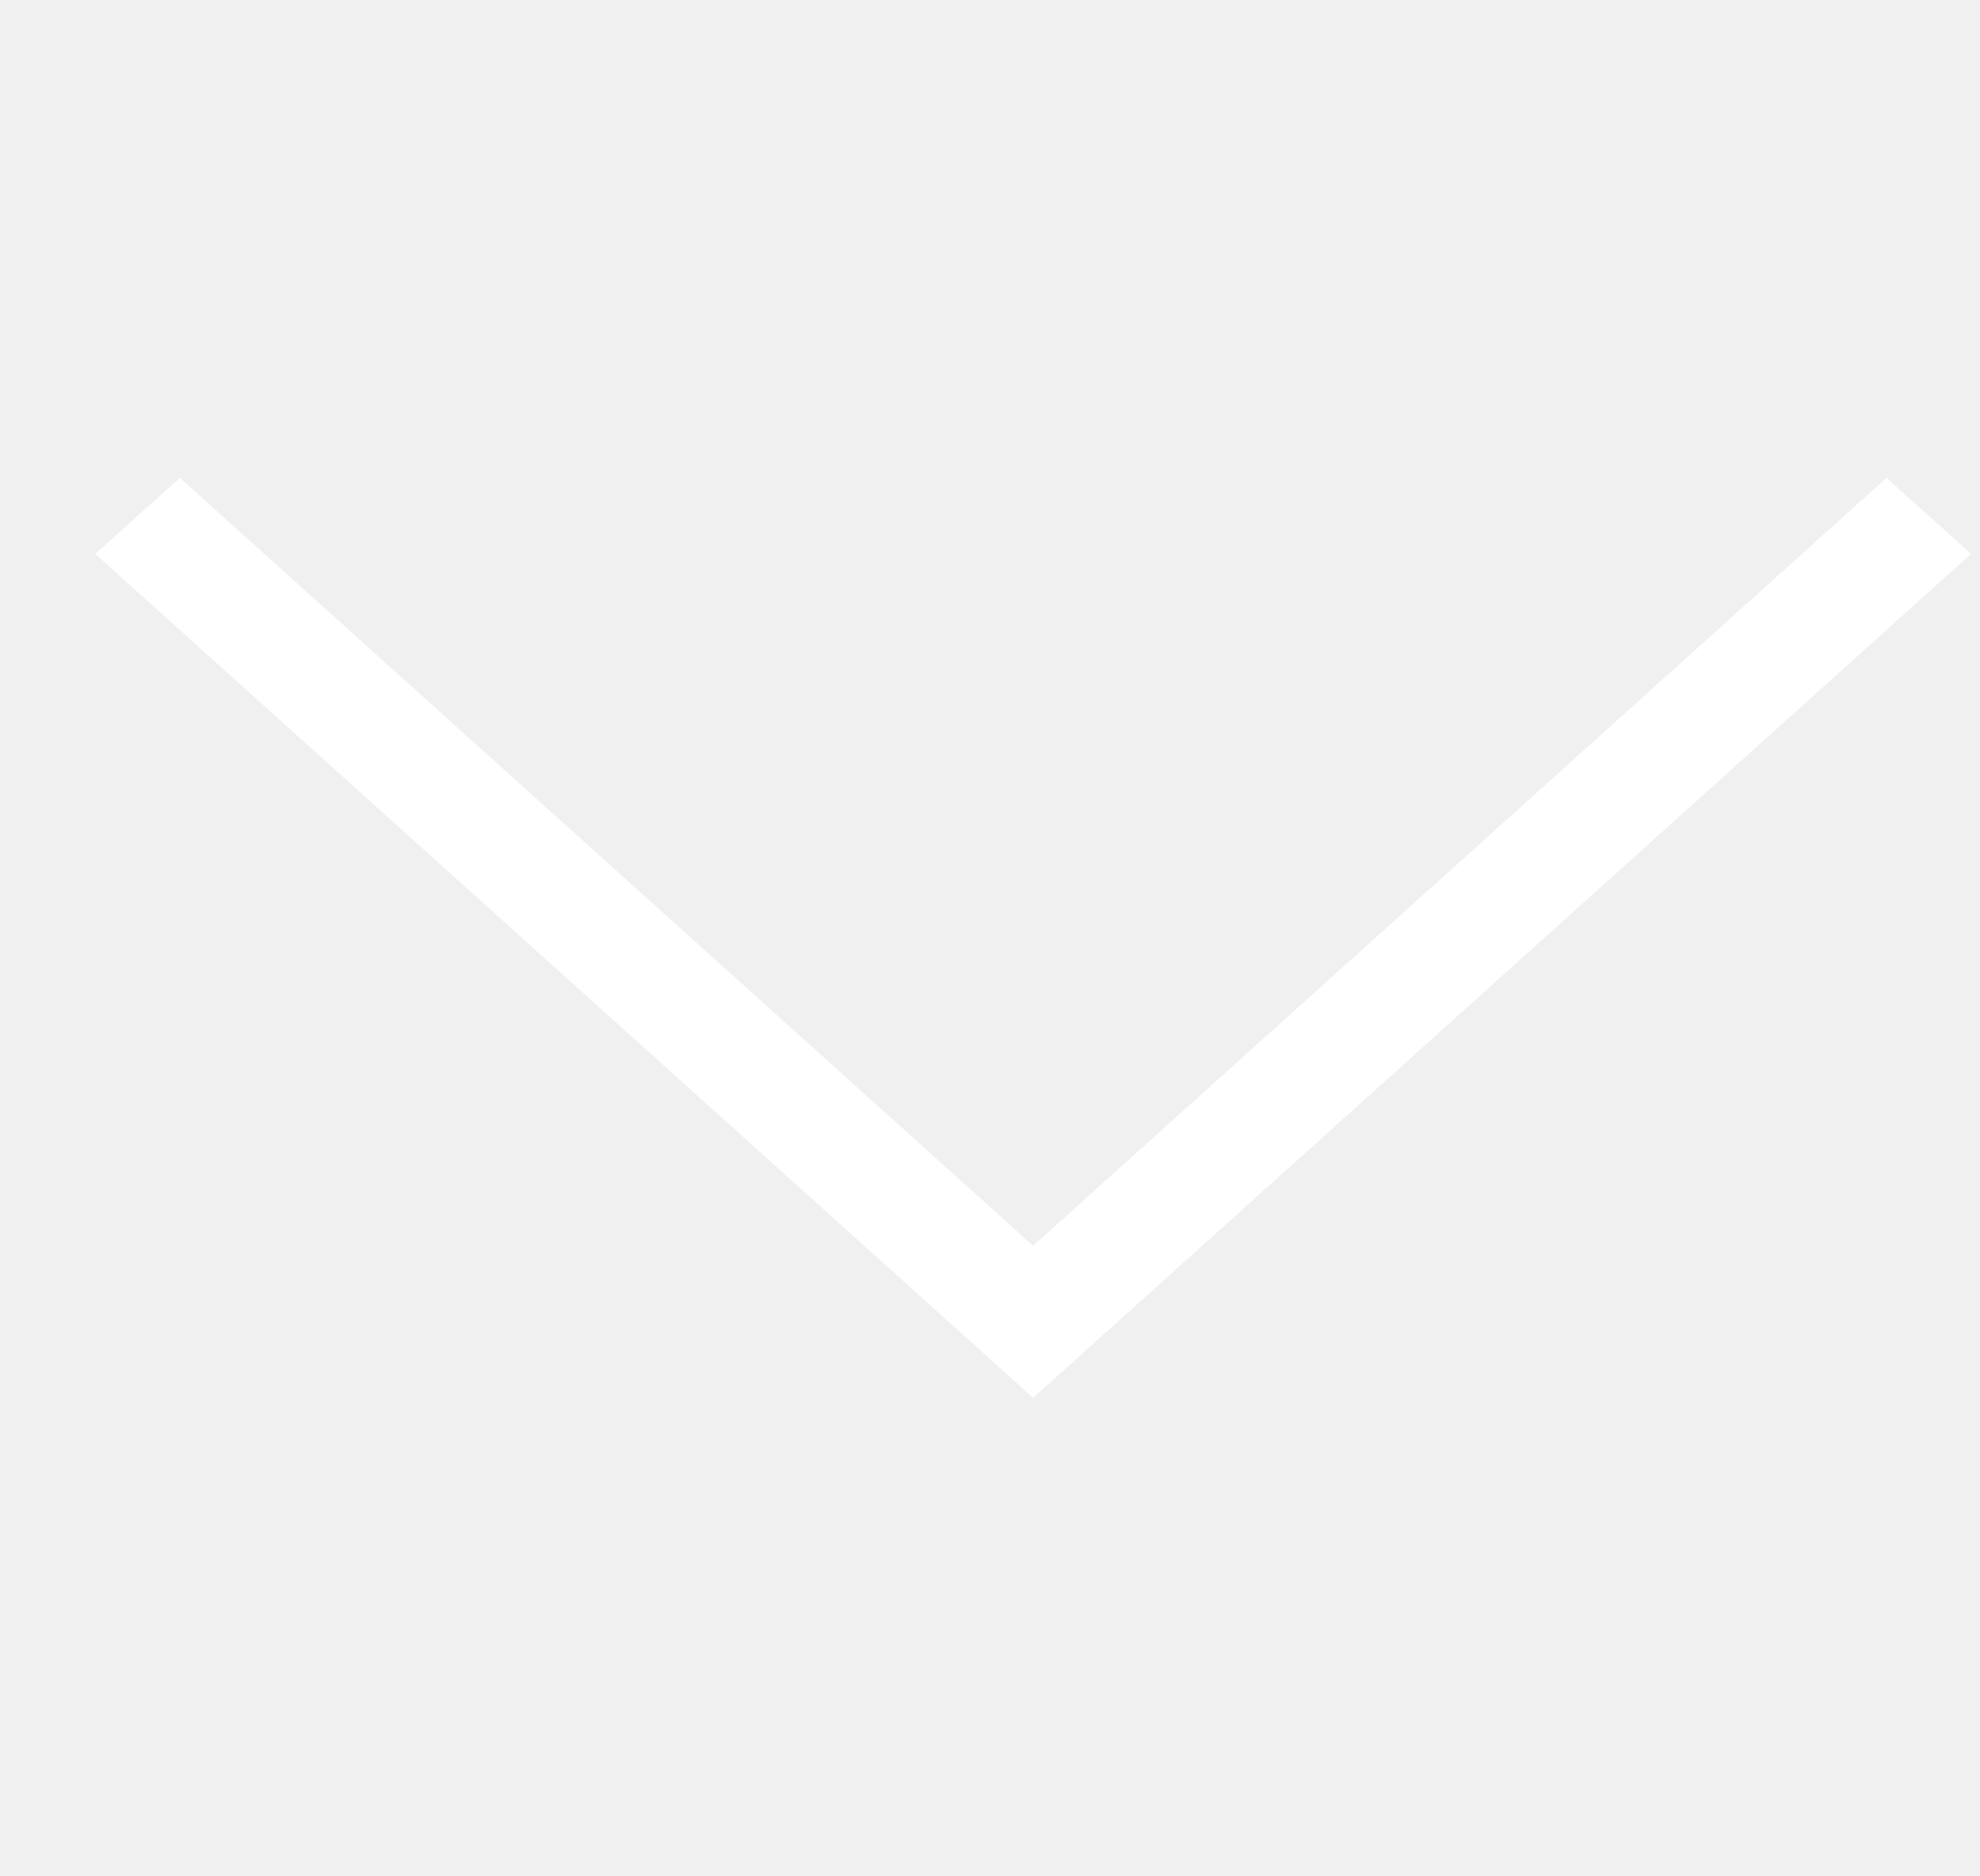
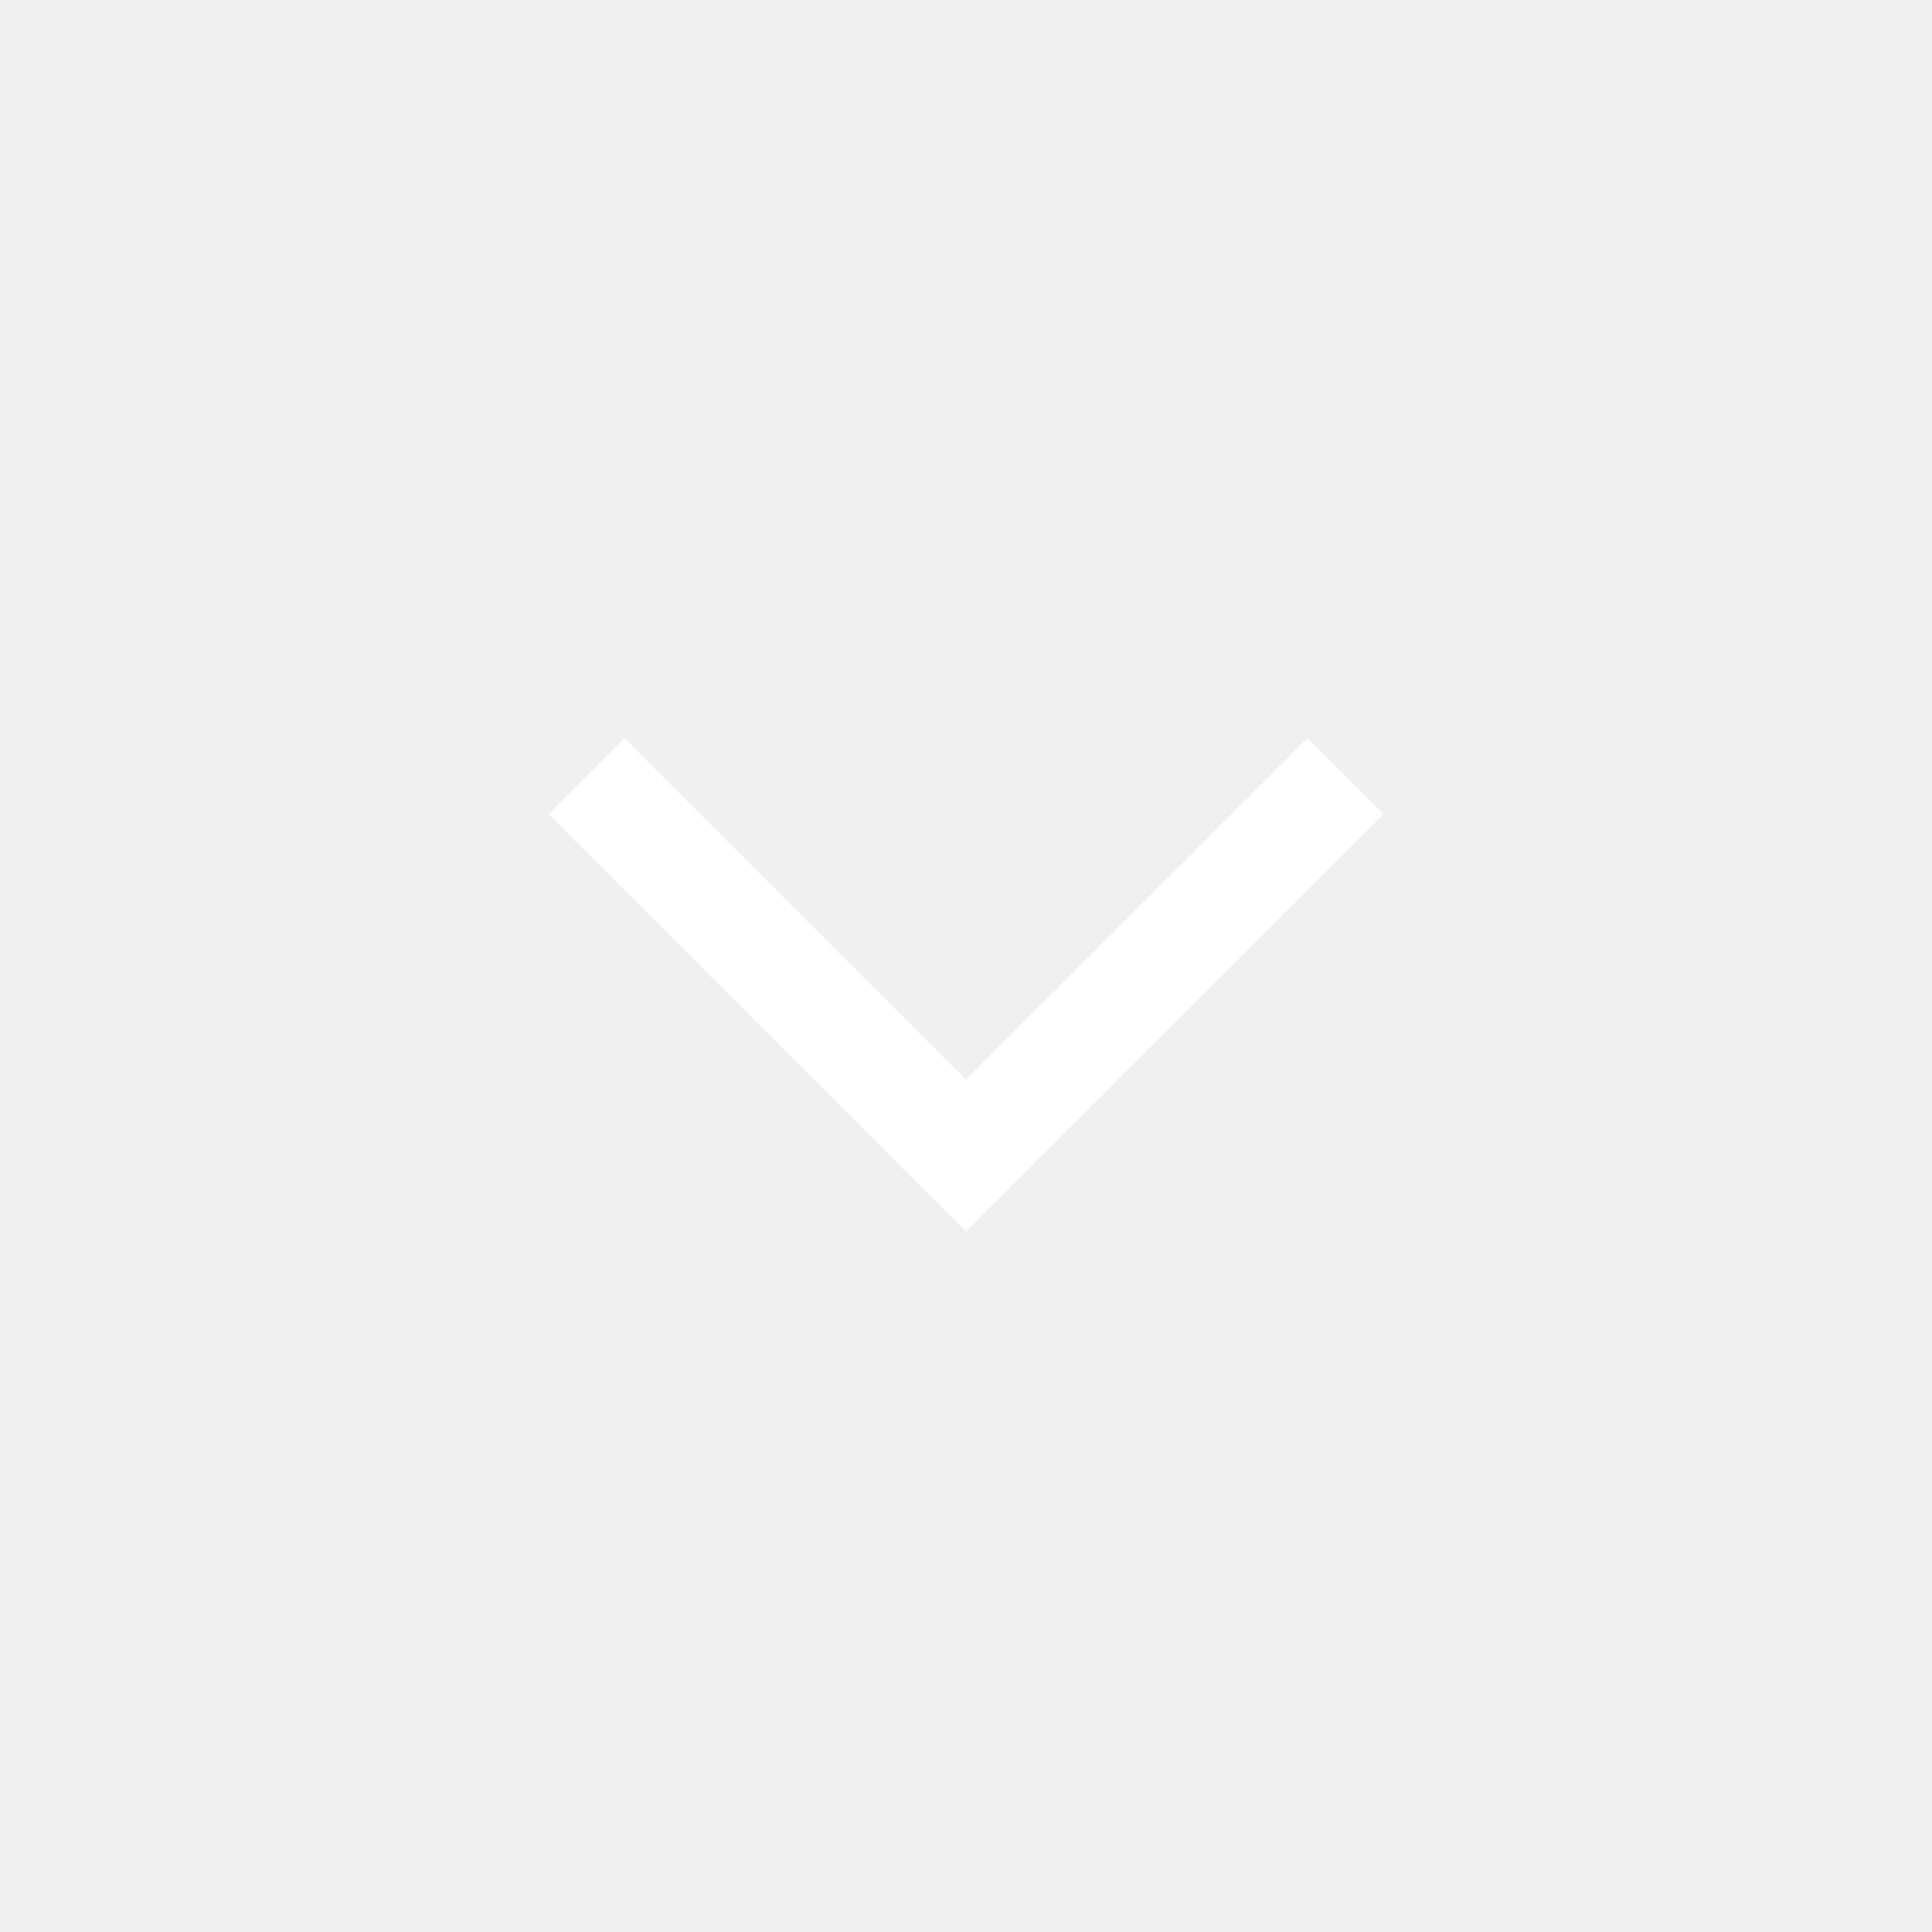
- <svg xmlns="http://www.w3.org/2000/svg" width="19" height="18" viewBox="0 0 19 18">
+ <svg xmlns="http://www.w3.org/2000/svg" width="18" height="18" viewBox="0 0 18 18">
  <g fill="none" fill-rule="evenodd">
-     <path d="M1 0h18v18H1z" />
-     <path fill="#FFF" d="M18.914 5.316l-.811-.73-8.189 7.37-8.188-7.37-.812.73 9 8.099z" />
+     <path d="M0 18h18V0H0z" />
+     <path fill="#FFF" fill-rule="nonzero" d="M12.182 6.879l.707.707L9 11.474 5.112 7.586l.707-.707L9 10.06z" />
  </g>
</svg>
